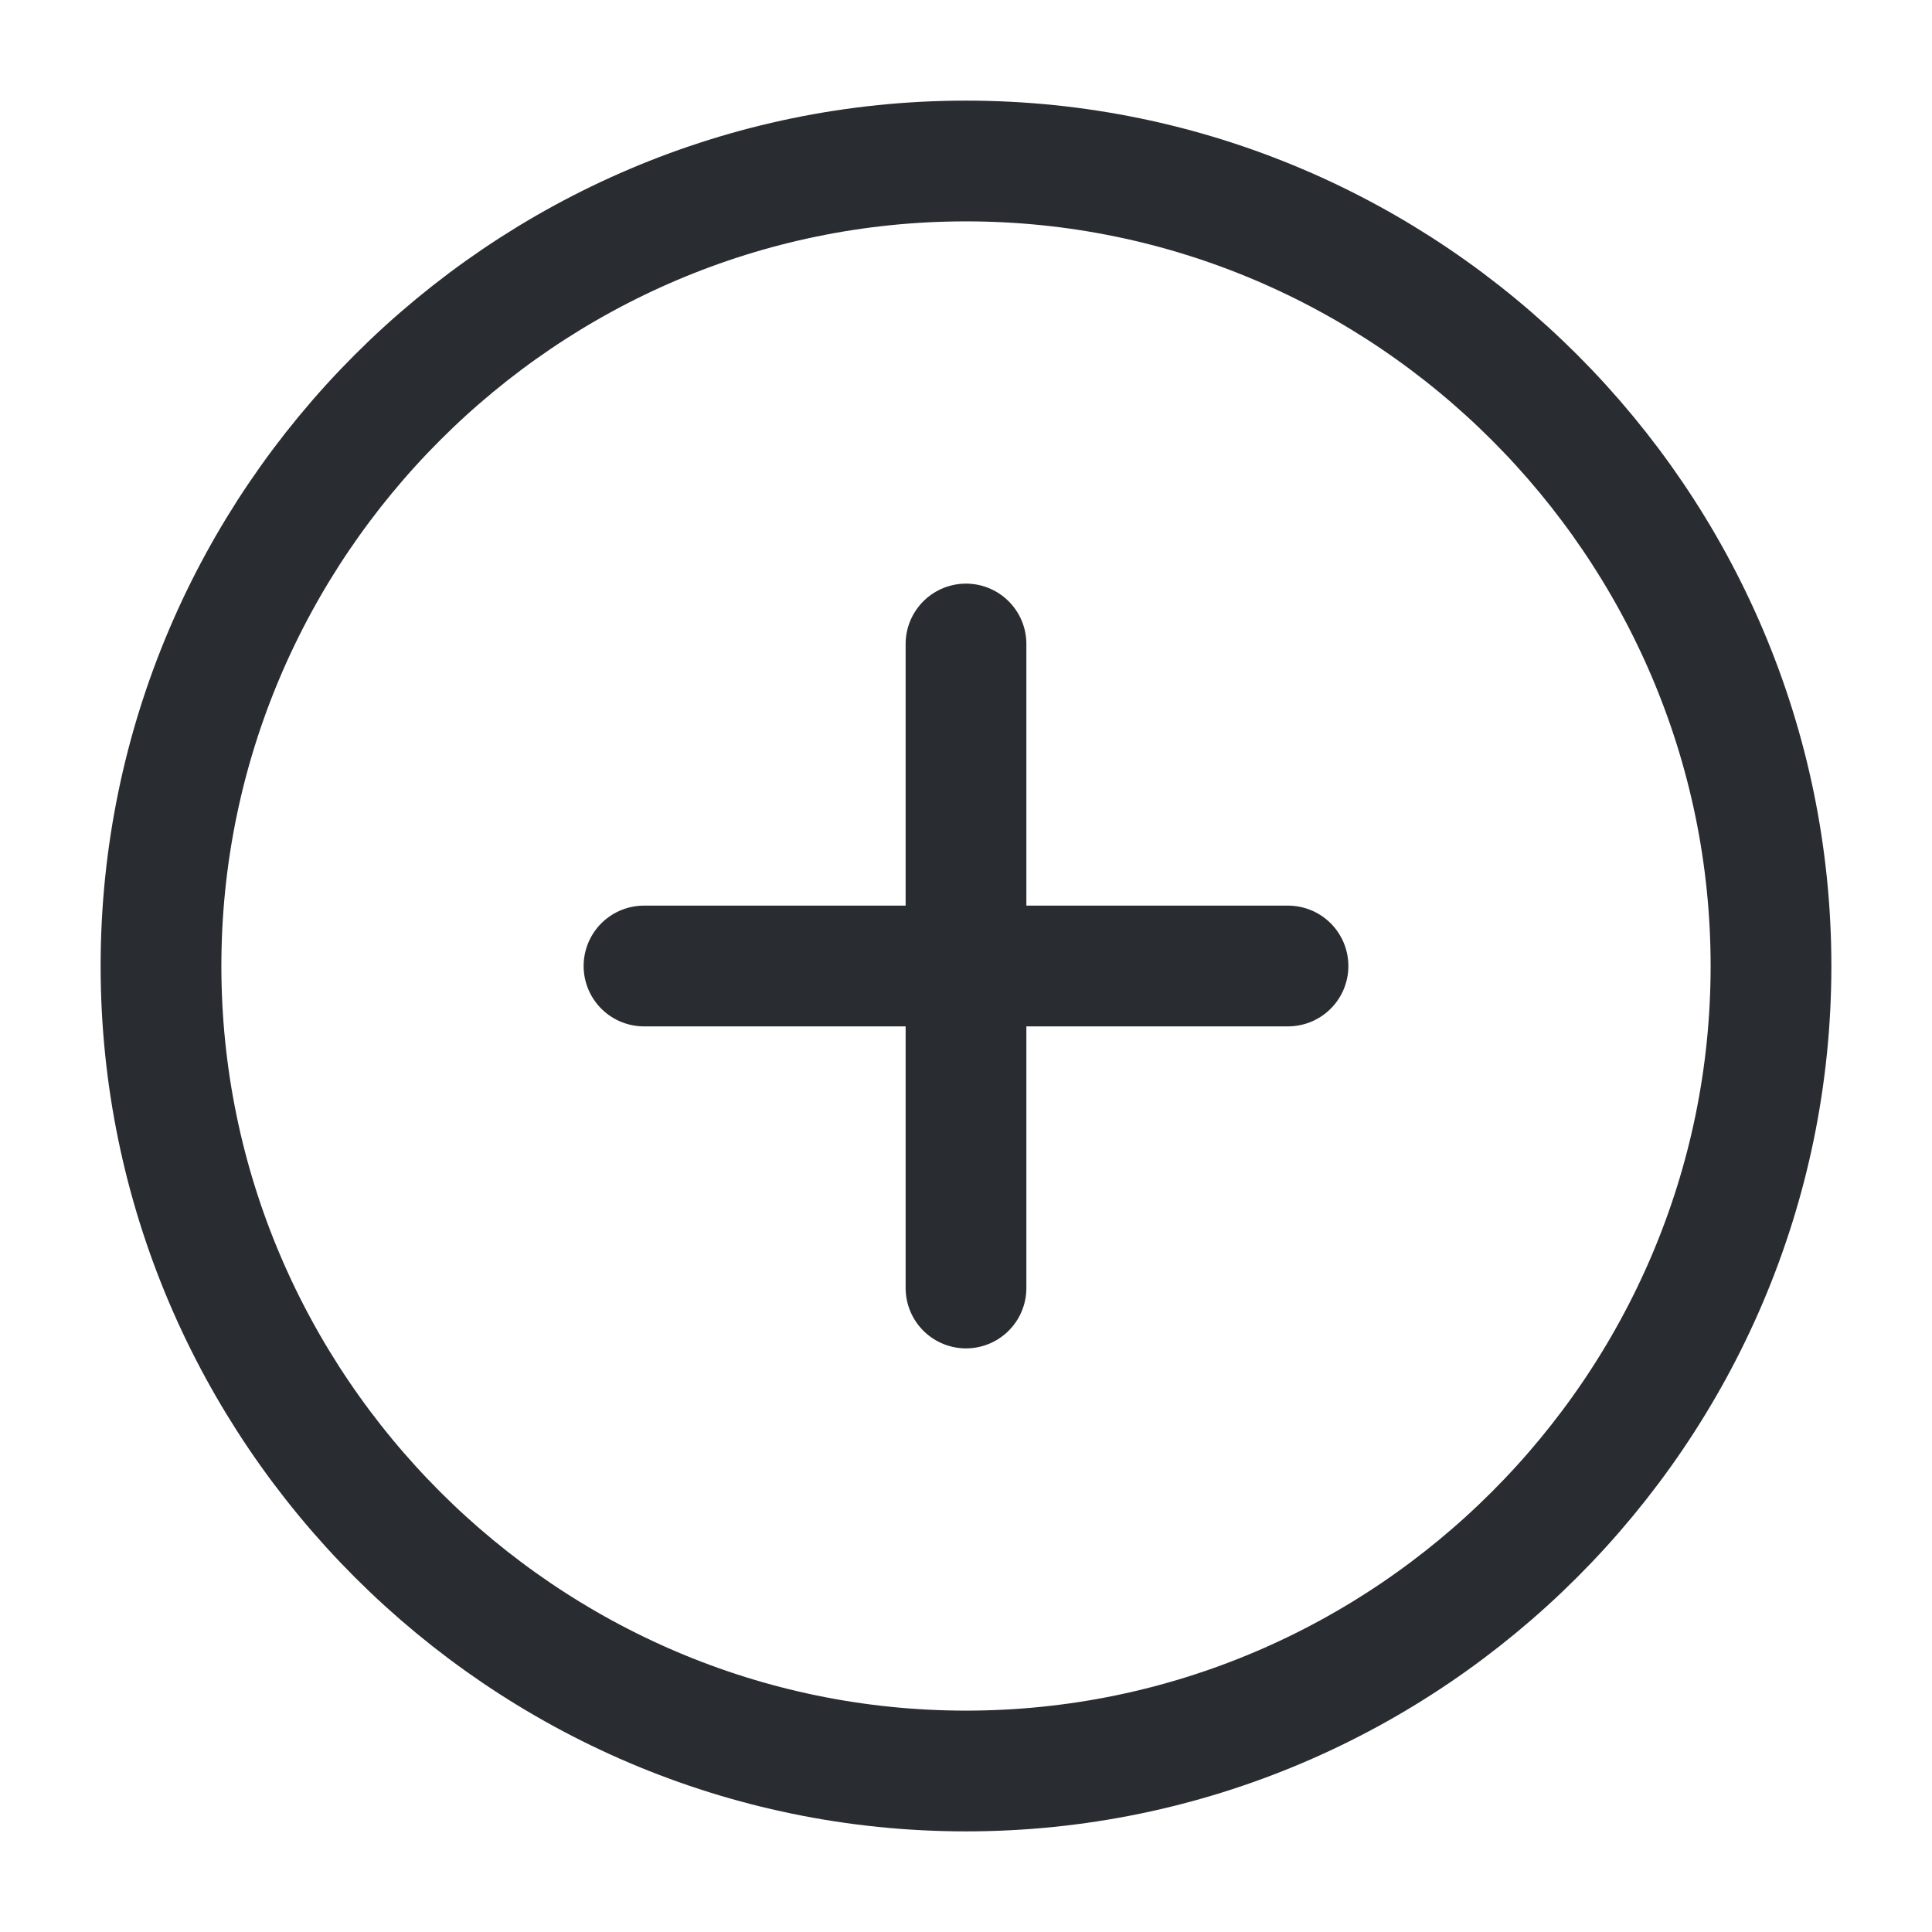
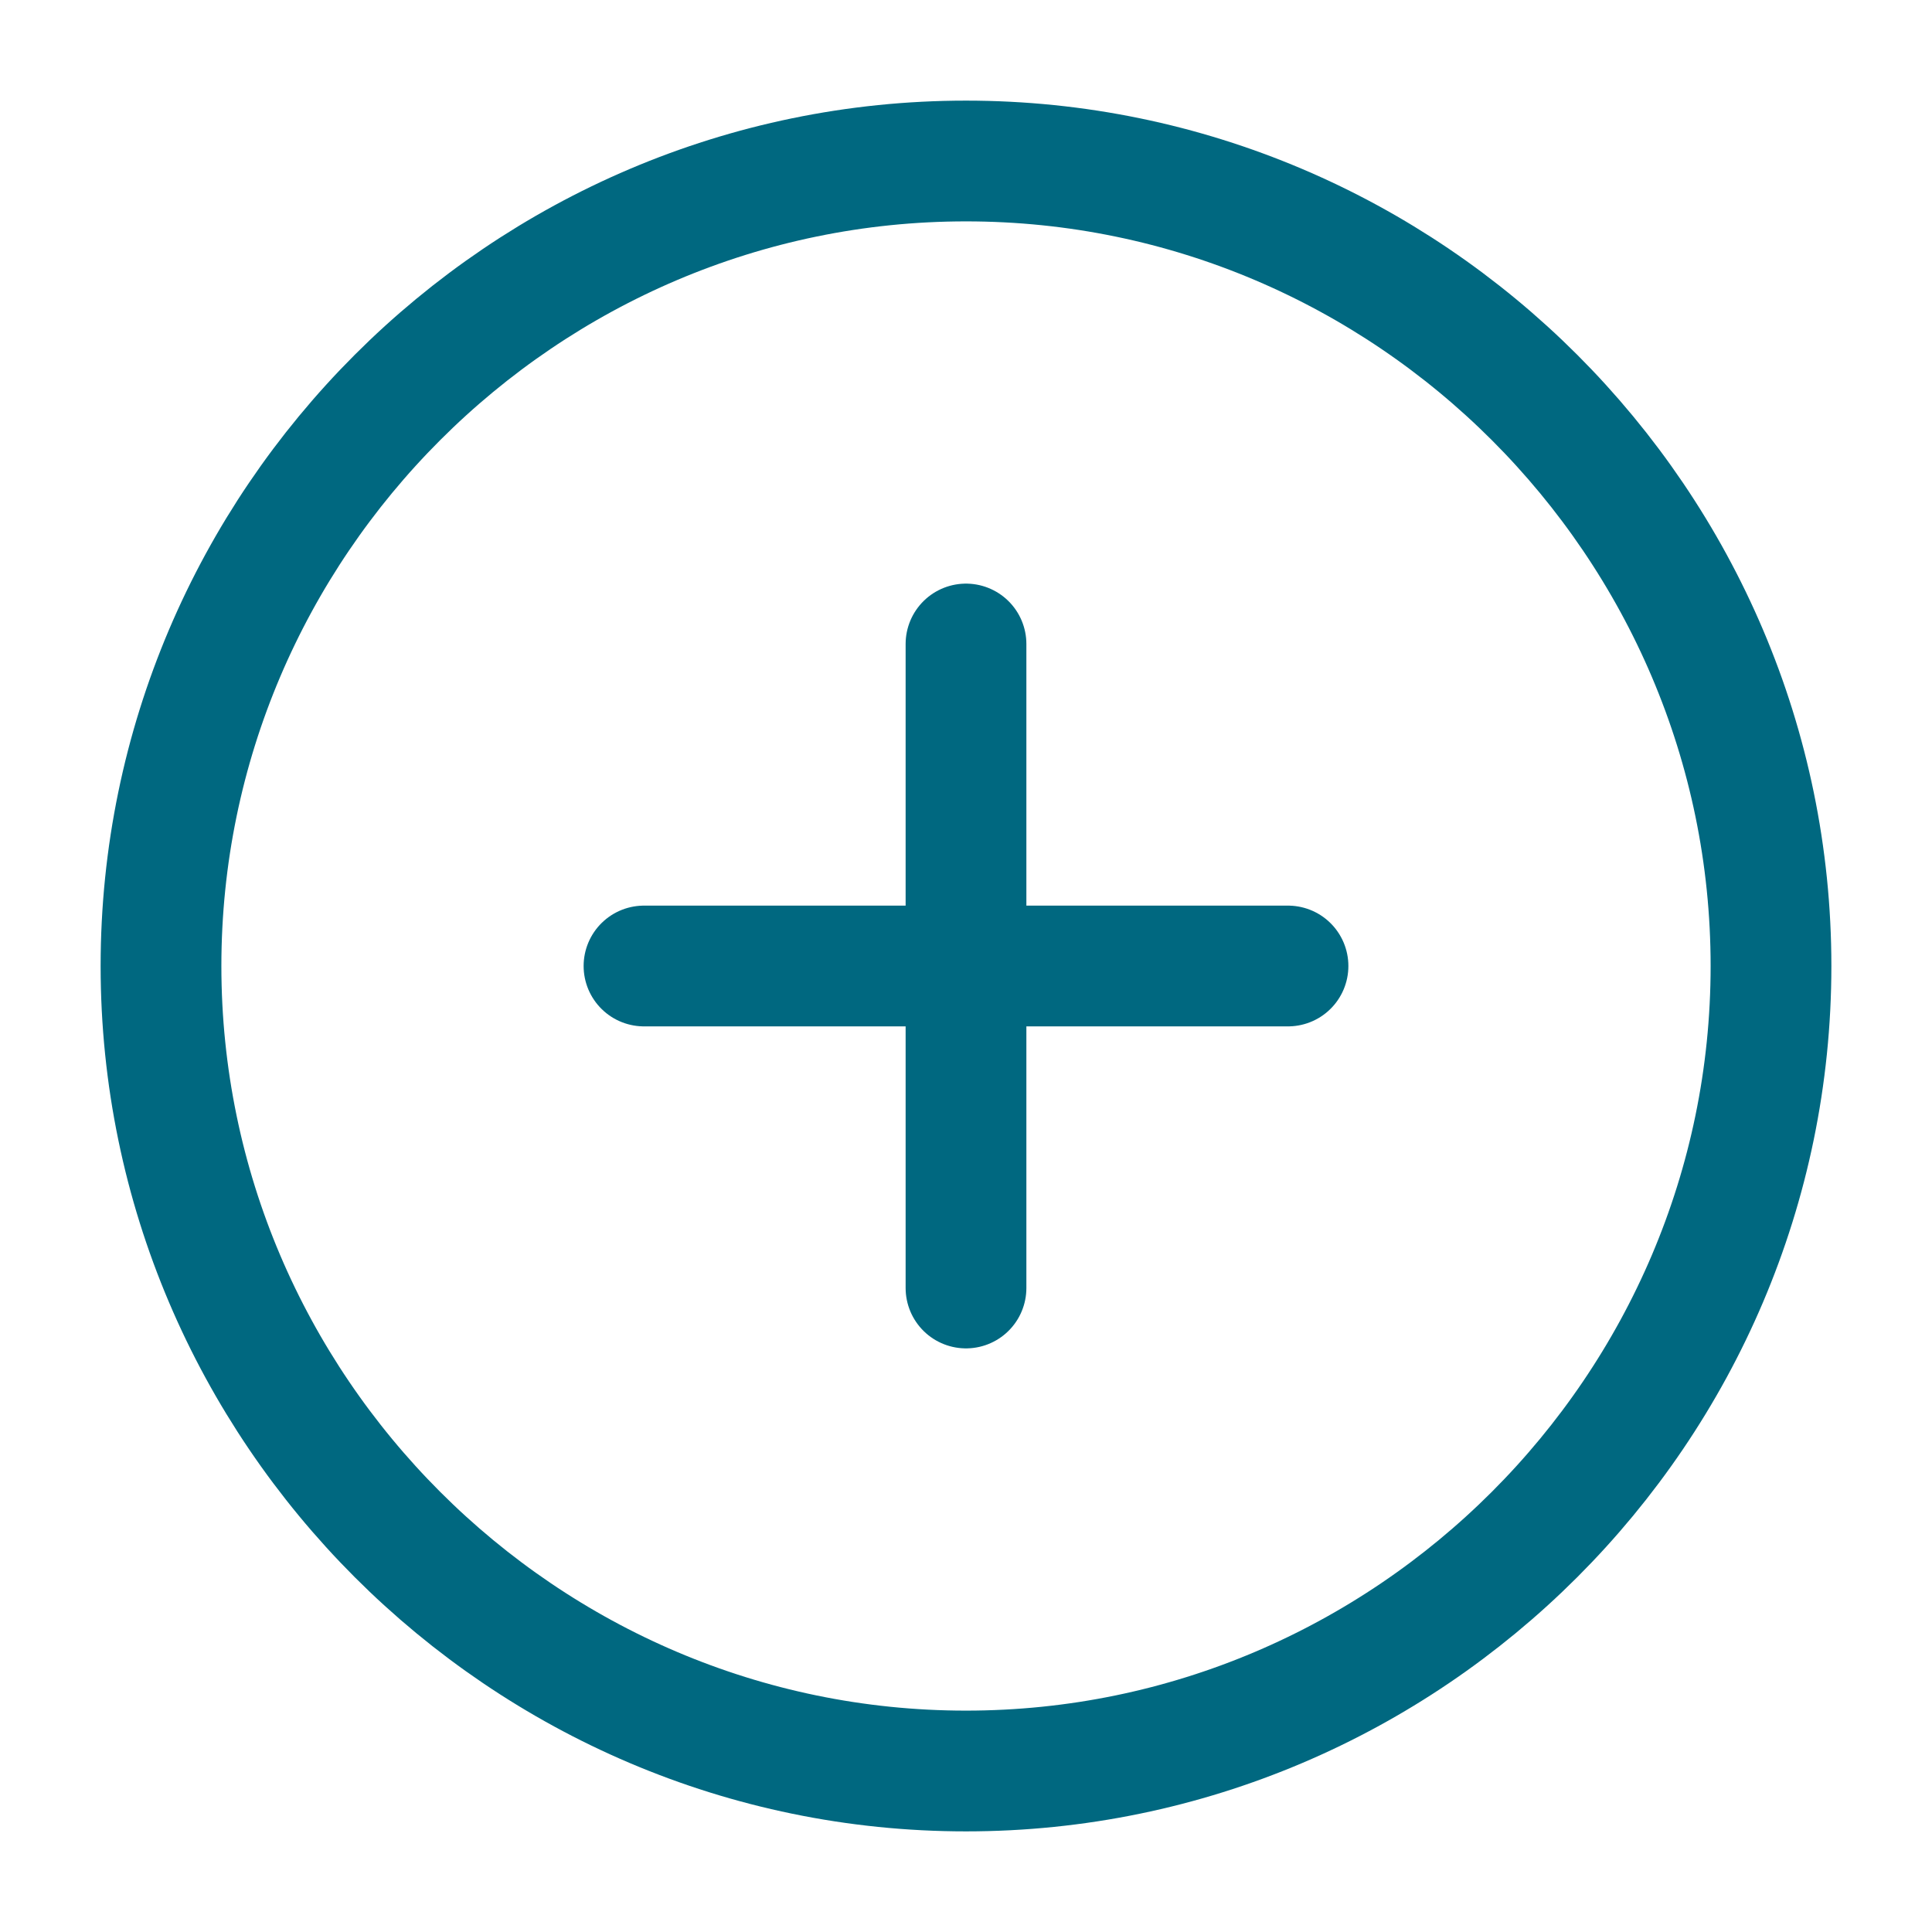
<svg xmlns="http://www.w3.org/2000/svg" width="24" height="24" viewBox="0 0 24 24" fill="none">
-   <path d="M12 22C17.5 22 22 17.5 22 12C22 6.5 17.5 2 12 2C6.5 2 2 6.5 2 12C2 17.5 6.5 22 12 22Z" stroke="#292D32" stroke-width="1.5" stroke-linecap="round" stroke-linejoin="round" />
-   <path d="M8 12H16" stroke="#292D32" stroke-width="1.5" stroke-linecap="round" stroke-linejoin="round" />
-   <path d="M12 16V8" stroke="#292D32" stroke-width="1.5" stroke-linecap="round" stroke-linejoin="round" />
+   <path d="M12 22C17.5 22 22 17.5 22 12C22 6.5 17.5 2 12 2C6.5 2 2 6.5 2 12C2 17.5 6.5 22 12 22Z" stroke="#006880" stroke-width="1.5" stroke-linecap="round" stroke-linejoin="round" />
+   <path d="M8 12H16" stroke="#006880" stroke-width="1.5" stroke-linecap="round" stroke-linejoin="round" />
+   <path d="M12 16V8" stroke="#006880" stroke-width="1.5" stroke-linecap="round" stroke-linejoin="round" />
</svg>
